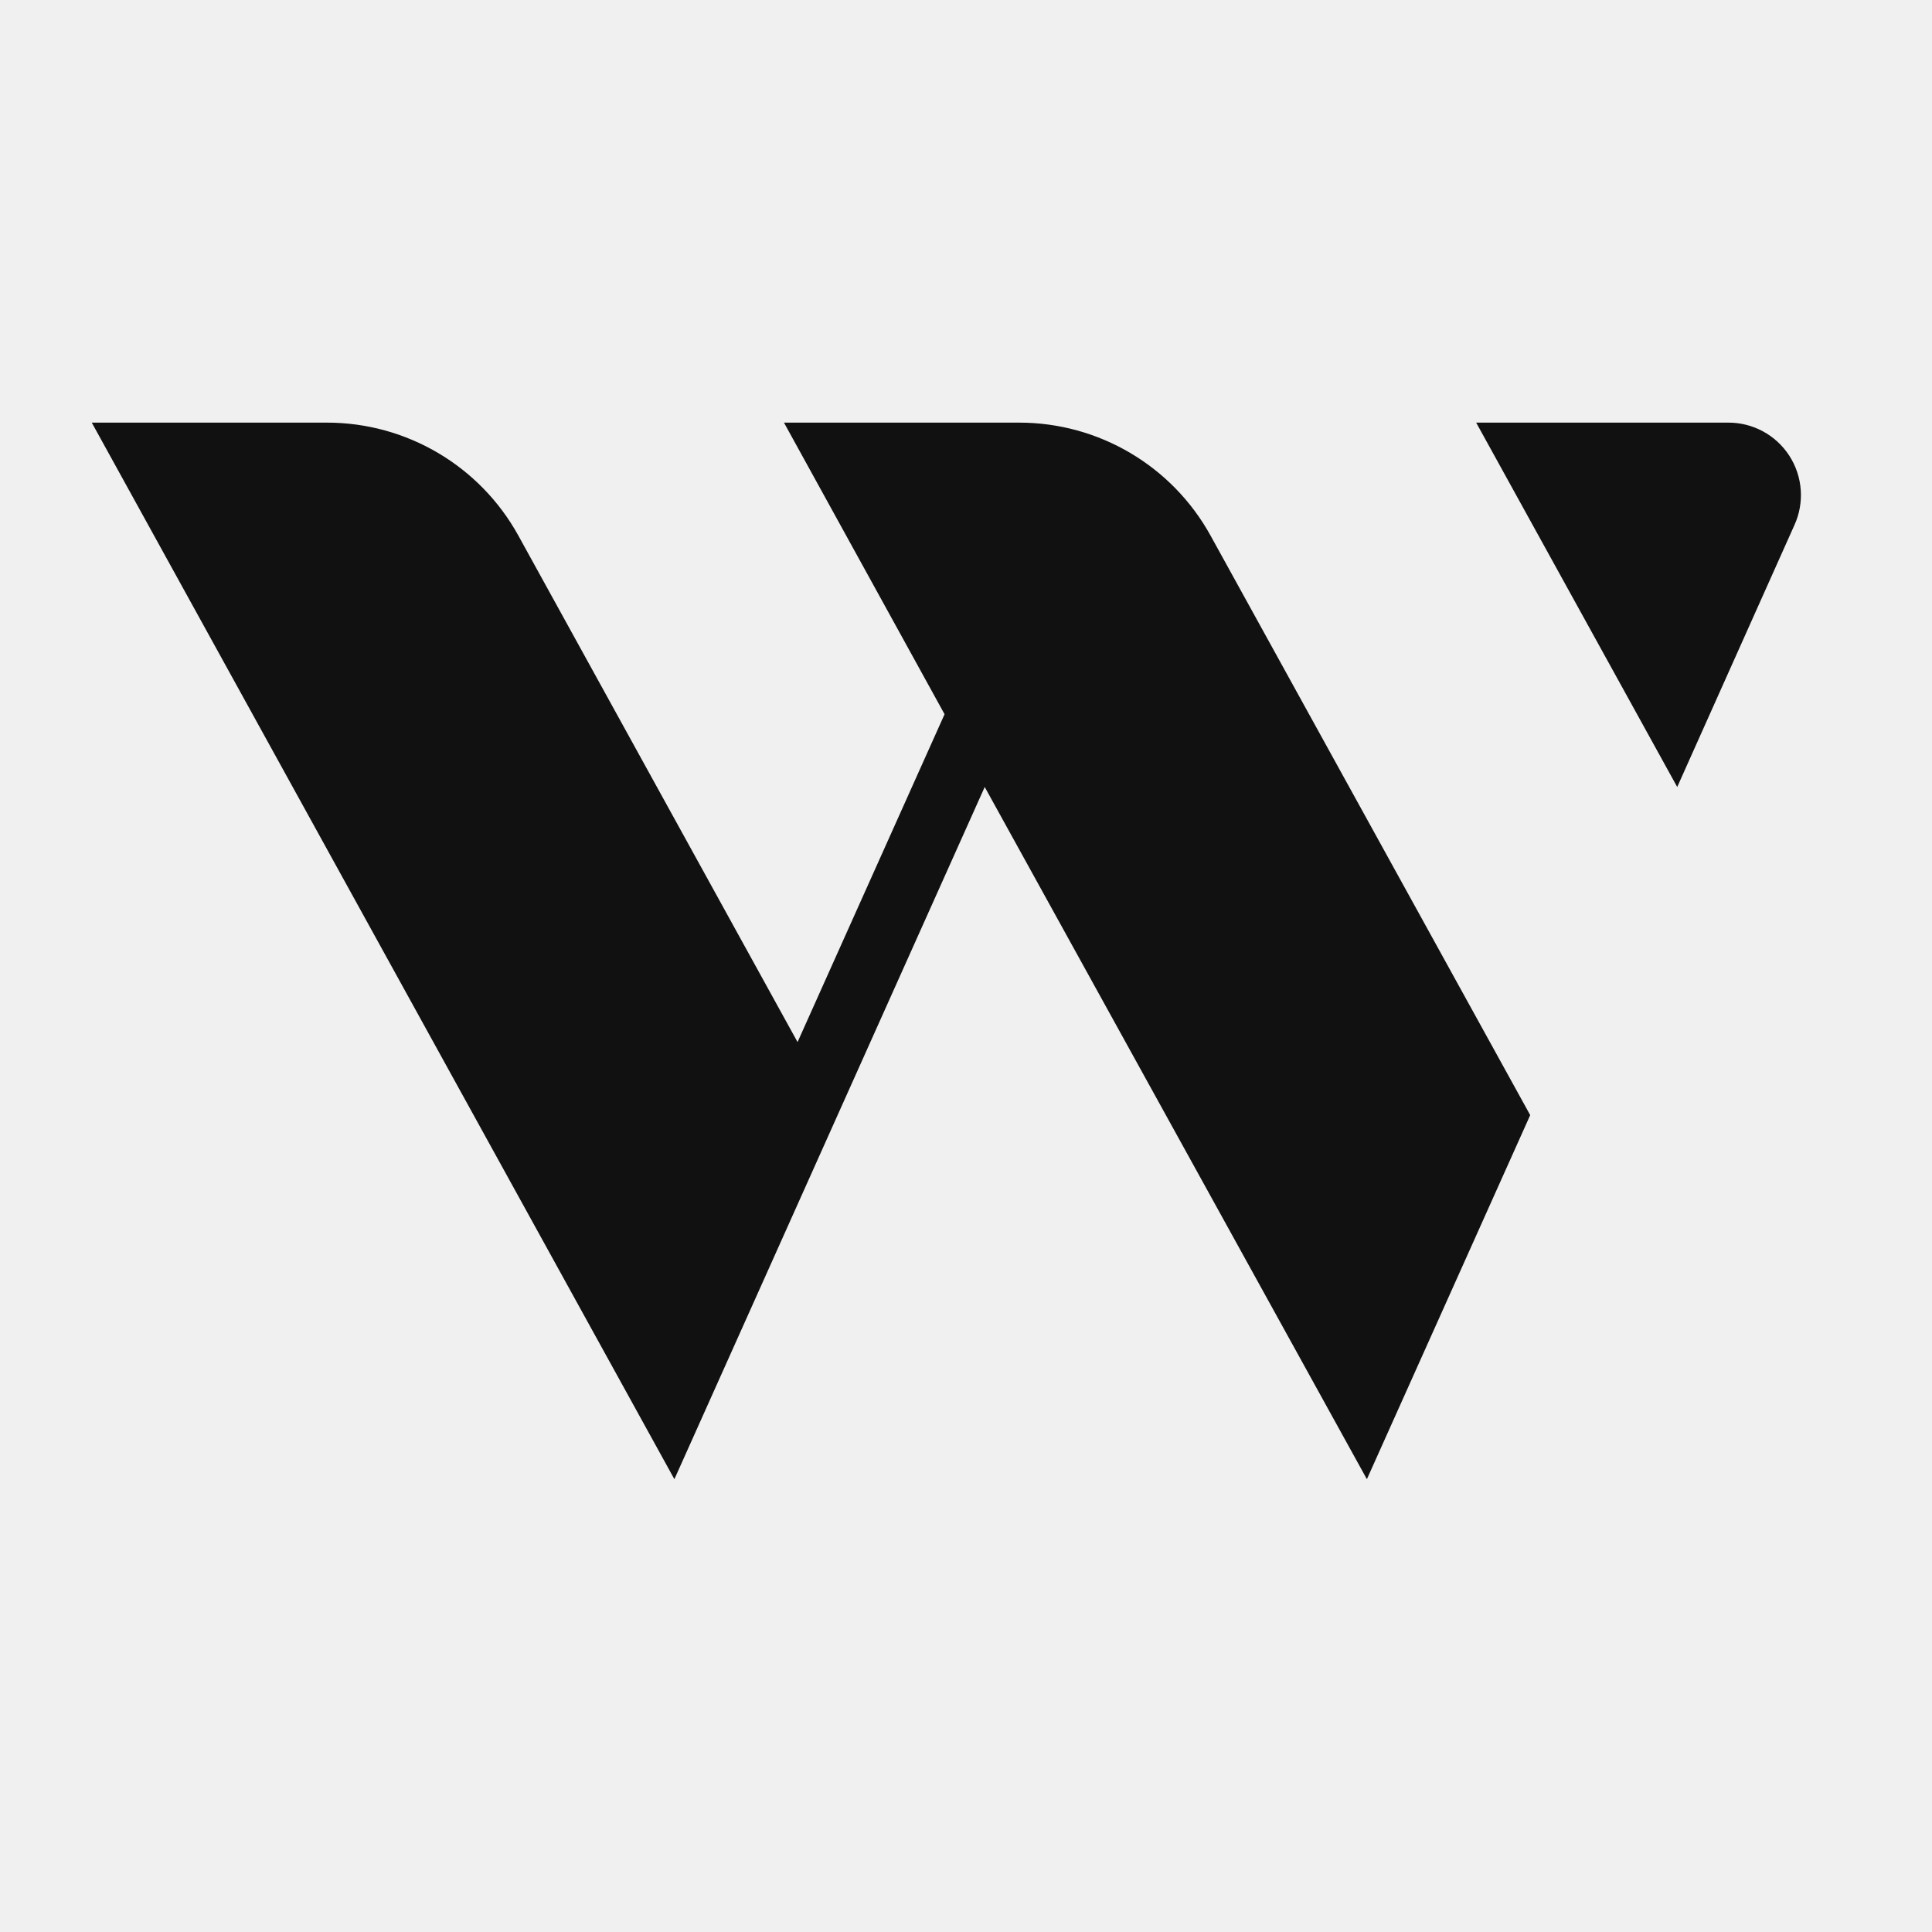
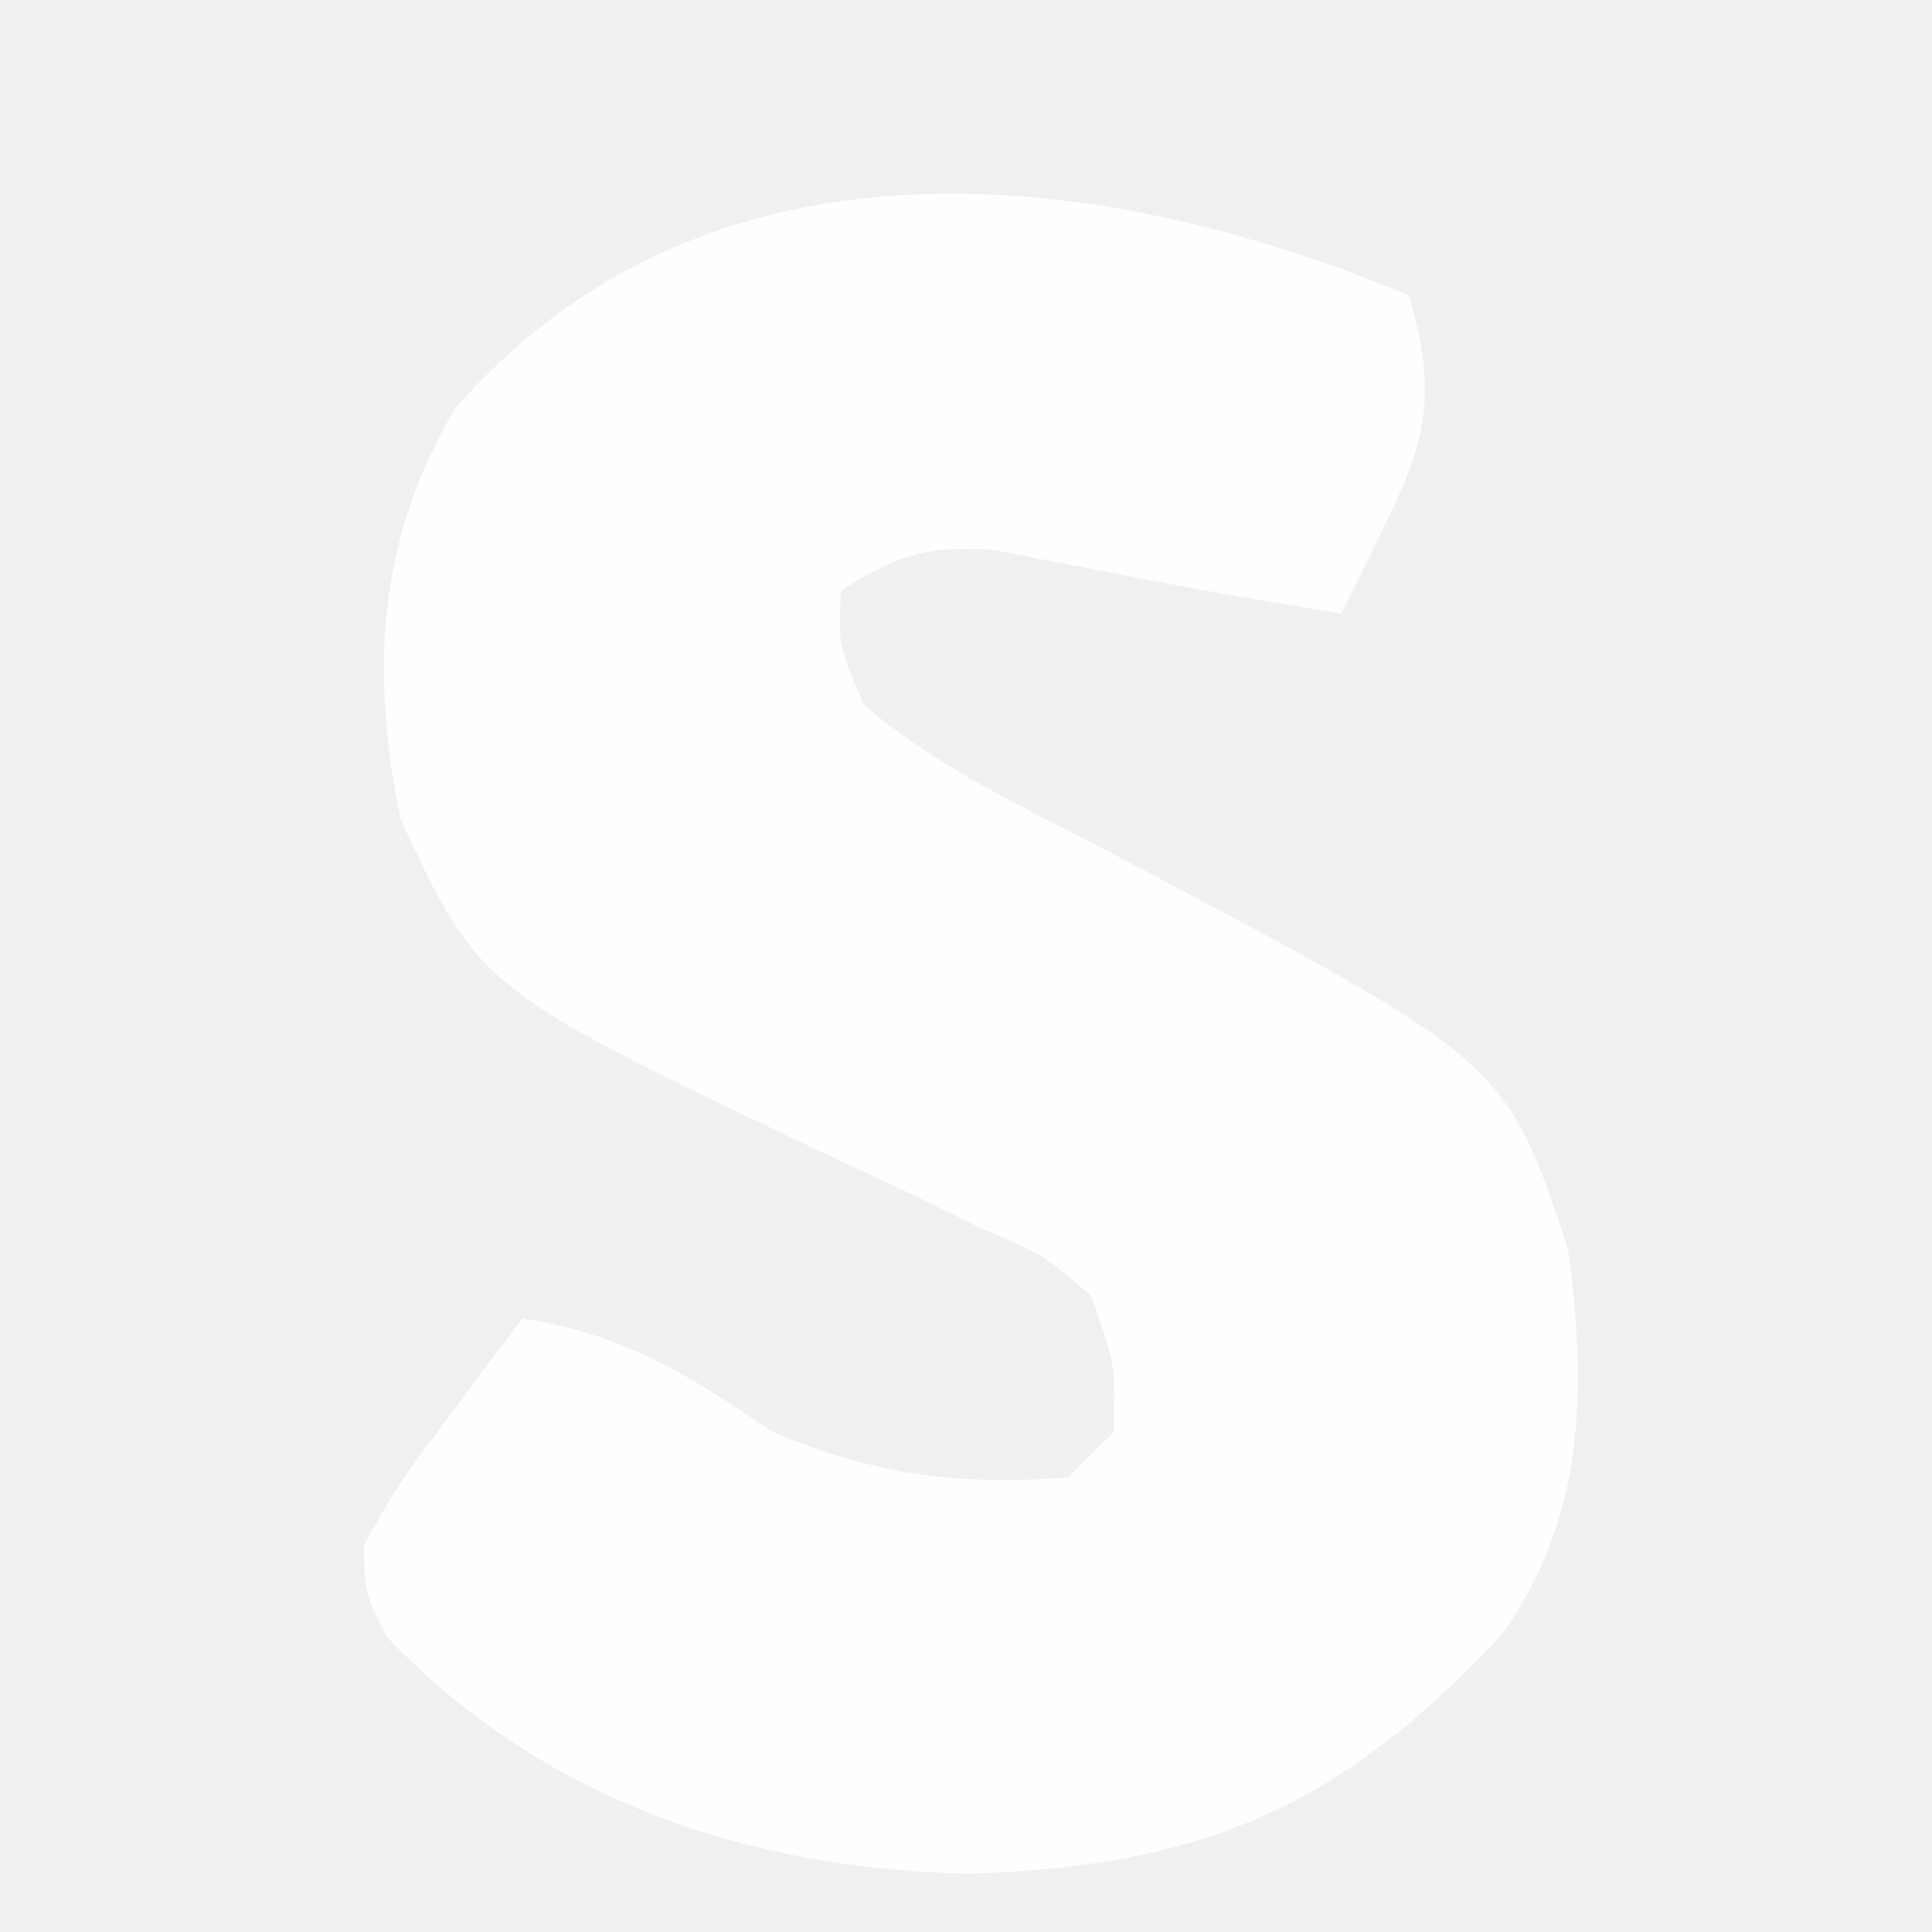
- <svg xmlns="http://www.w3.org/2000/svg" width="64" height="64" viewBox="0 0 64 64">
-   <style>
-     #favicon {
-       fill: #111;
-       @media (prefers-color-scheme: dark) {
-         fill: #fff;
-       }
-     }
-   </style>
-   <path id="favicon" d="M3.03 14h7.8a7.24 7.24 0 0 1 6.34 3.74l9.25 16.78 4.87-10.86L25.97 14h7.79a7.24 7.24 0 0 1 6.34 3.74l10.59 19.2L45.28 49 32.62 26.07 22.34 49 3.04 14Zm56.41 3.4a2.4 2.4 0 0 0-2.2-3.4H48.9l6.66 12.07 3.88-8.67Z" />
+ <svg xmlns="http://www.w3.org/2000/svg" version="1.1" width="85" height="85">
+   <path d="M0 0 C1.136 4.024 0.902 6.078 -0.938 9.812 C-1.508 10.998 -1.508 10.998 -2.09 12.207 C-2.39 12.799 -2.691 13.39 -3 14 C-6.034 13.506 -9.055 12.989 -12.07 12.395 C-13.582 12.106 -13.582 12.106 -15.125 11.812 C-16.645 11.513 -16.645 11.513 -18.195 11.207 C-21.214 10.984 -22.492 11.386 -25 13 C-25.122 15.341 -25.122 15.341 -24 18 C-20.699 20.847 -16.621 22.672 -12.789 24.695 C4.256 33.705 4.256 33.705 7 42 C7.802 48.187 7.769 53.818 4 59 C-3.085 66.541 -9.093 69.107 -19.375 69.438 C-29.141 69.214 -38.085 66.222 -45 59 C-45.93 57.141 -45.93 57.141 -46 55 C-44.566 52.422 -44.566 52.422 -42.562 49.75 C-41.904 48.858 -41.245 47.966 -40.566 47.047 C-40.049 46.371 -39.533 45.696 -39 45 C-34.442 45.745 -31.831 47.42 -28 50 C-23.557 51.891 -19.821 52.371 -15 52 C-14.34 51.34 -13.68 50.68 -13 50 C-12.937 46.998 -12.937 46.998 -14 44 C-16.122 42.186 -16.122 42.186 -18.918 41 C-19.925 40.505 -20.933 40.01 -21.971 39.5 C-23.032 39.005 -24.094 38.51 -25.188 38 C-40.869 30.552 -40.869 30.552 -44.375 23.062 C-45.706 16.54 -45.4 10.779 -42 5 C-31.086 -7.536 -14.205 -5.925 0 0 Z " fill="#FEFEFE" transform="translate(62,13)" />
</svg>
